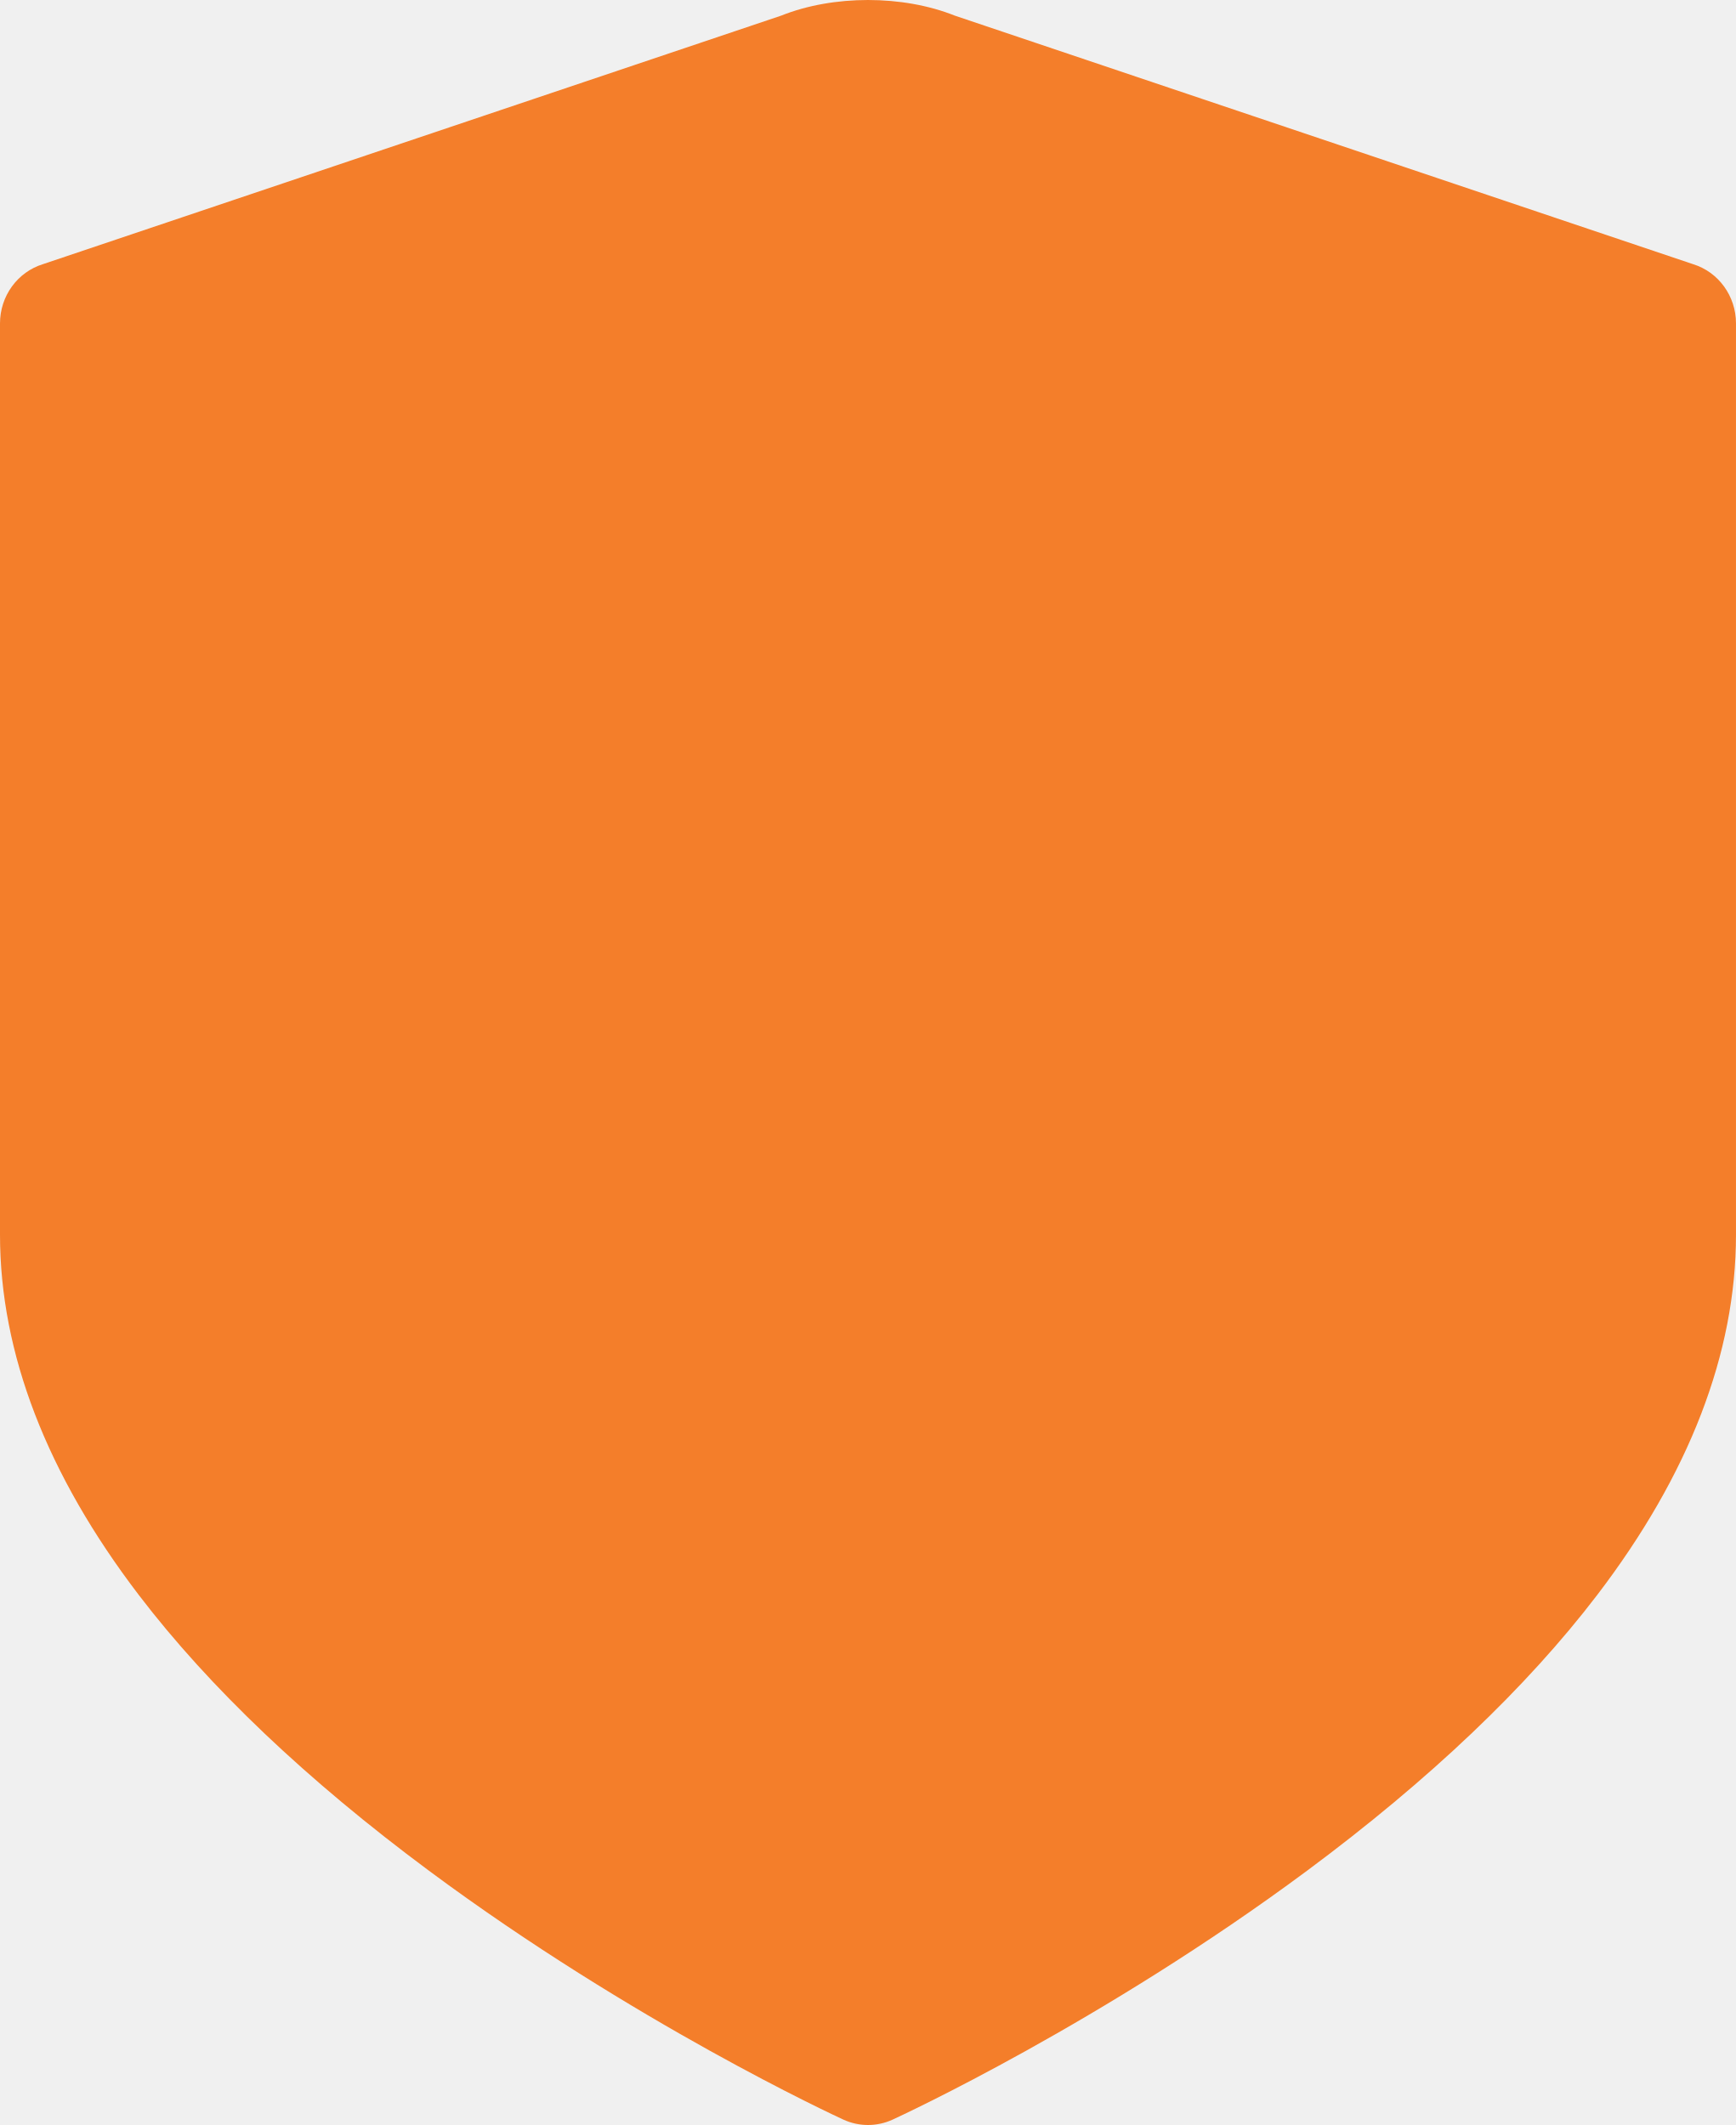
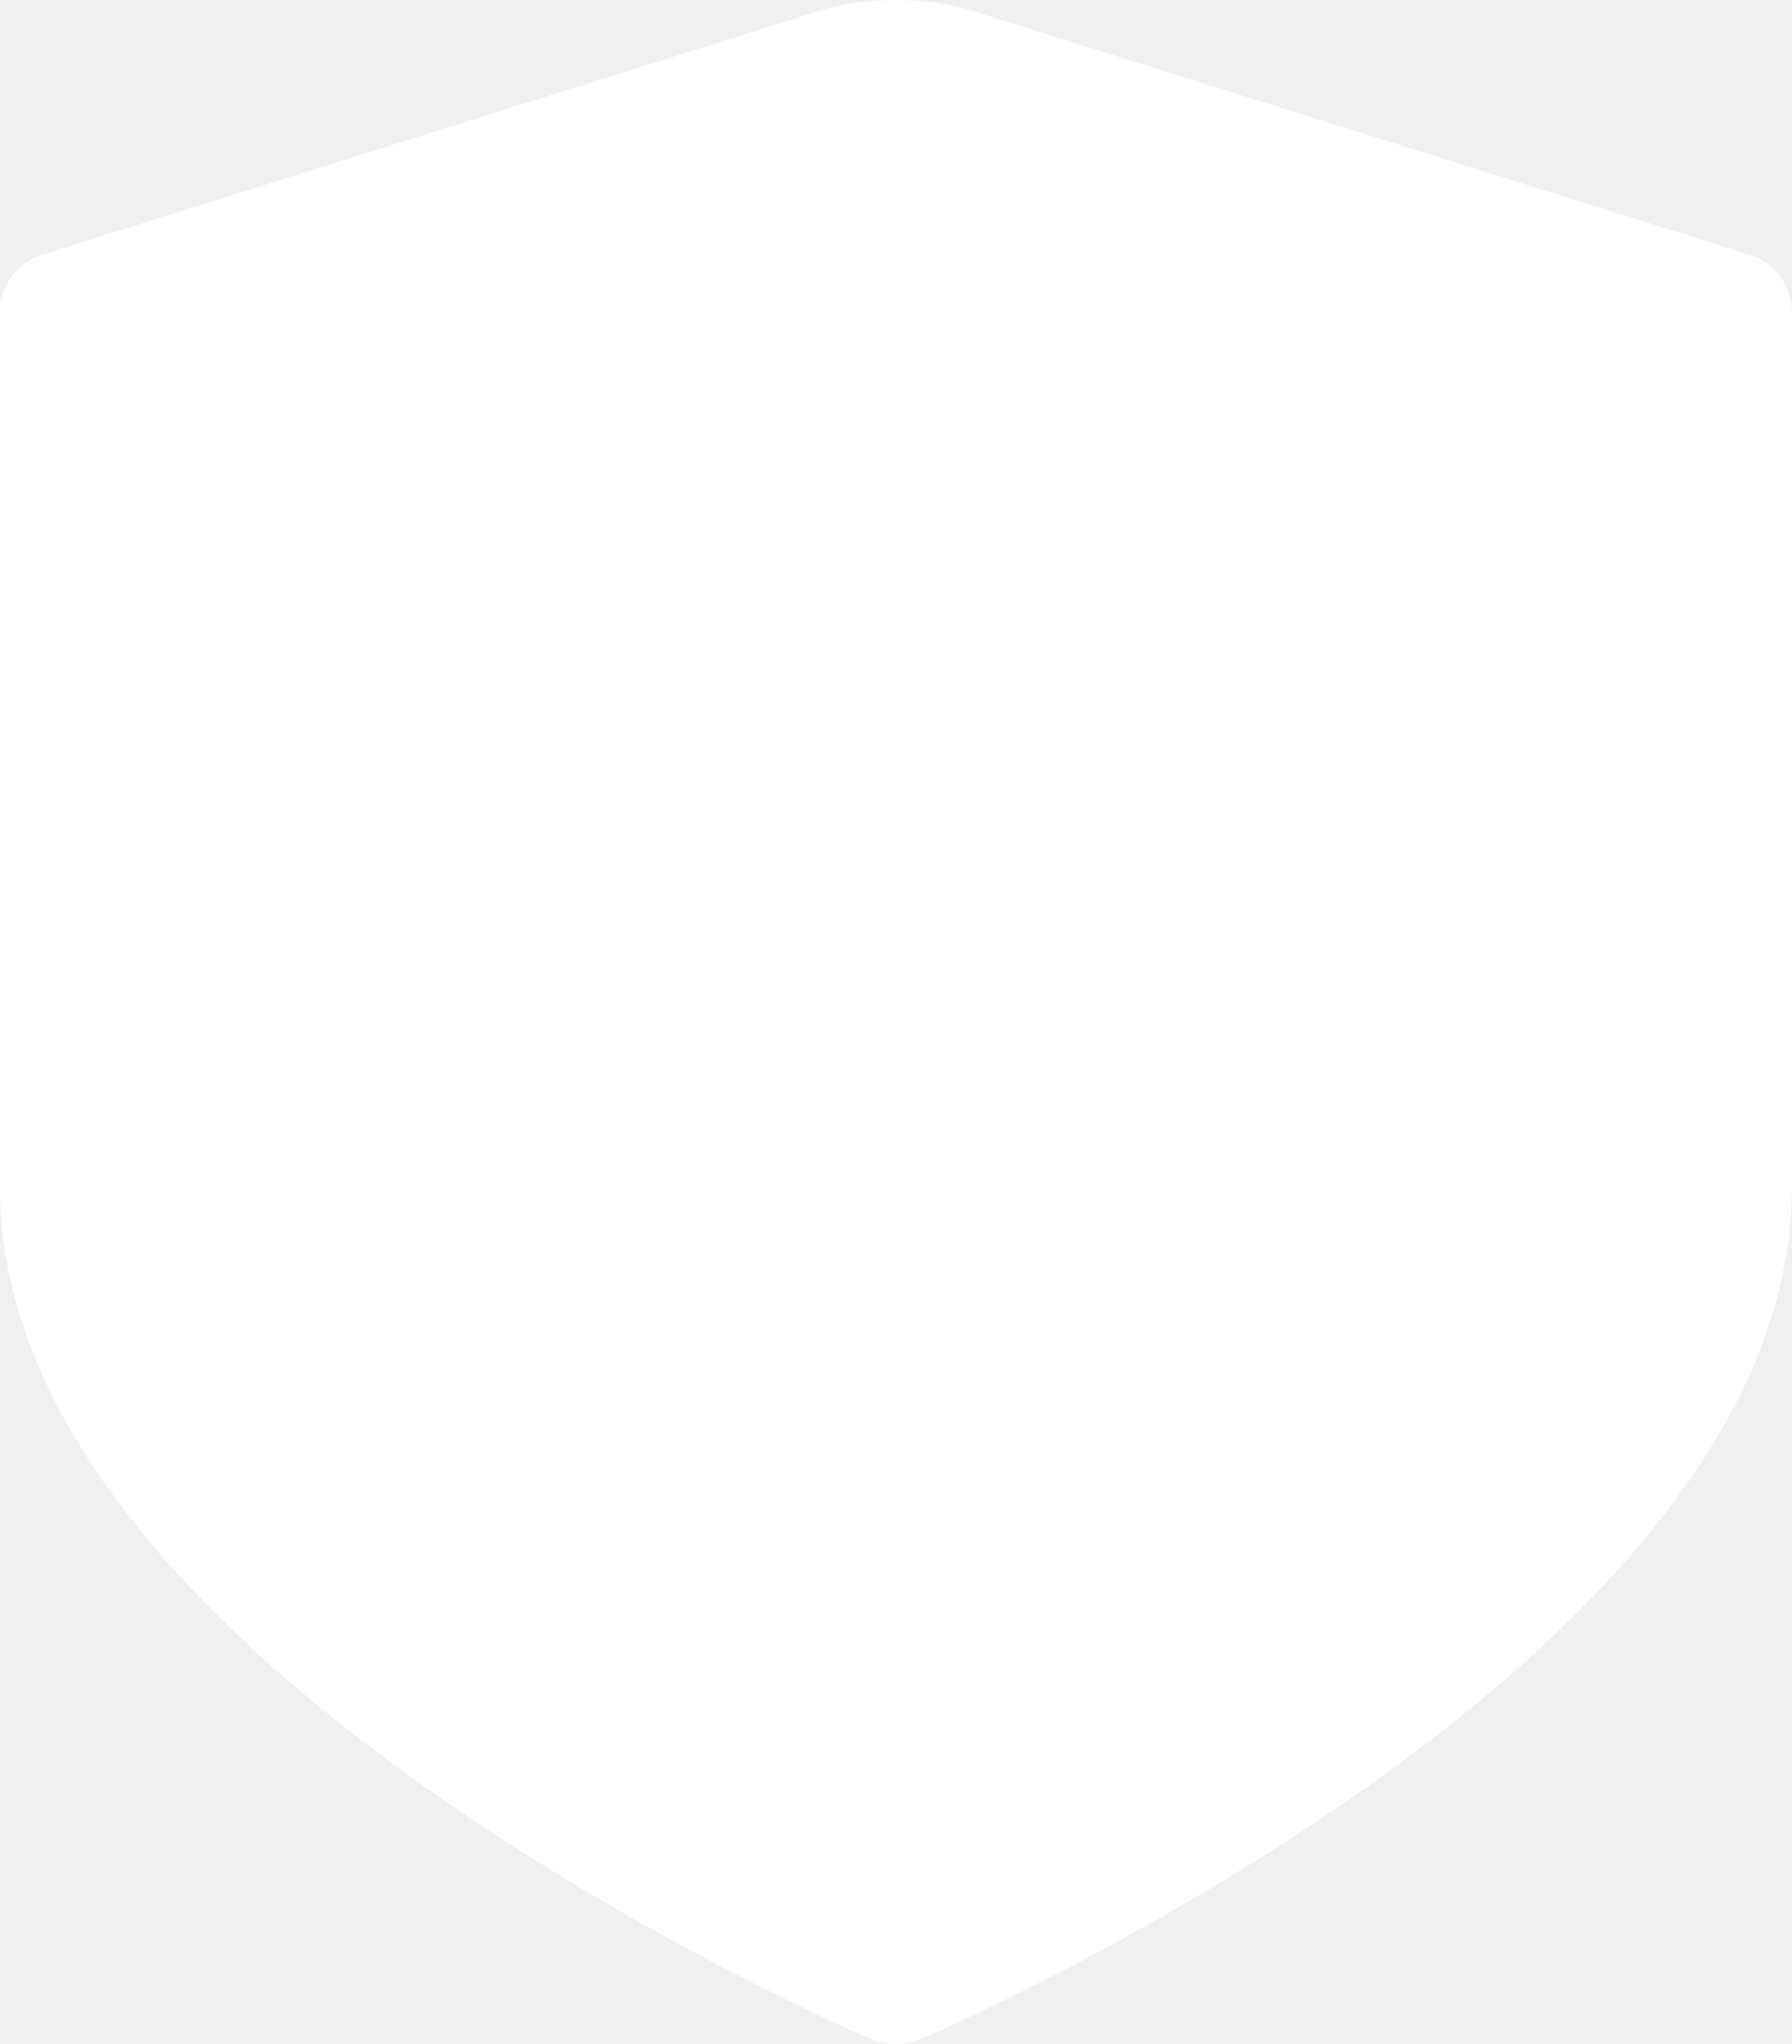
- <svg xmlns="http://www.w3.org/2000/svg" id="hover" width="107" height="131" viewBox="0 0 107 131" fill="none">
-   <path d="M104.35 16.284L58.85 0.963C55.64 -0.321 51.36 -0.321 48.15 0.963L2.65 16.284C1.077 16.768 0 18.253 0 19.937V76.115C0 83.422 2.884 90.901 8.57 98.346C12.913 104.032 18.922 109.742 26.429 115.317C39.04 124.682 51.459 130.427 51.981 130.667C52.464 130.889 52.982 131 53.501 131C54.019 131 54.537 130.889 55.02 130.667C55.542 130.427 67.96 124.682 80.572 115.317C88.079 109.742 94.087 104.032 98.43 98.346C104.117 90.902 107 83.422 107 76.115V19.937C107 18.253 105.923 16.768 104.35 16.284Z" fill="#F47E2A" />
+ <svg xmlns="http://www.w3.org/2000/svg" width="128" height="146" viewBox="0 0 128 146" fill="none">
+   <path d="M124.83 18.148L70.4 1.073C66.56 -0.358 61.44 -0.358 57.6 1.073L3.17 18.148C1.288 18.688 0 20.343 0 22.22V84.83C0 92.974 3.45 101.31 10.252 109.607C15.448 115.945 22.636 122.308 31.616 128.521C46.702 138.959 61.558 145.361 62.183 145.629C62.761 145.876 63.381 146 64.001 146C64.62 146 65.24 145.876 65.818 145.629C66.443 145.361 81.298 138.959 96.385 128.521C105.365 122.308 112.553 115.945 117.748 109.607C124.551 101.31 128 92.974 128 84.83V22.22C128 20.343 126.712 18.688 124.83 18.148Z" fill="white" />
</svg>
